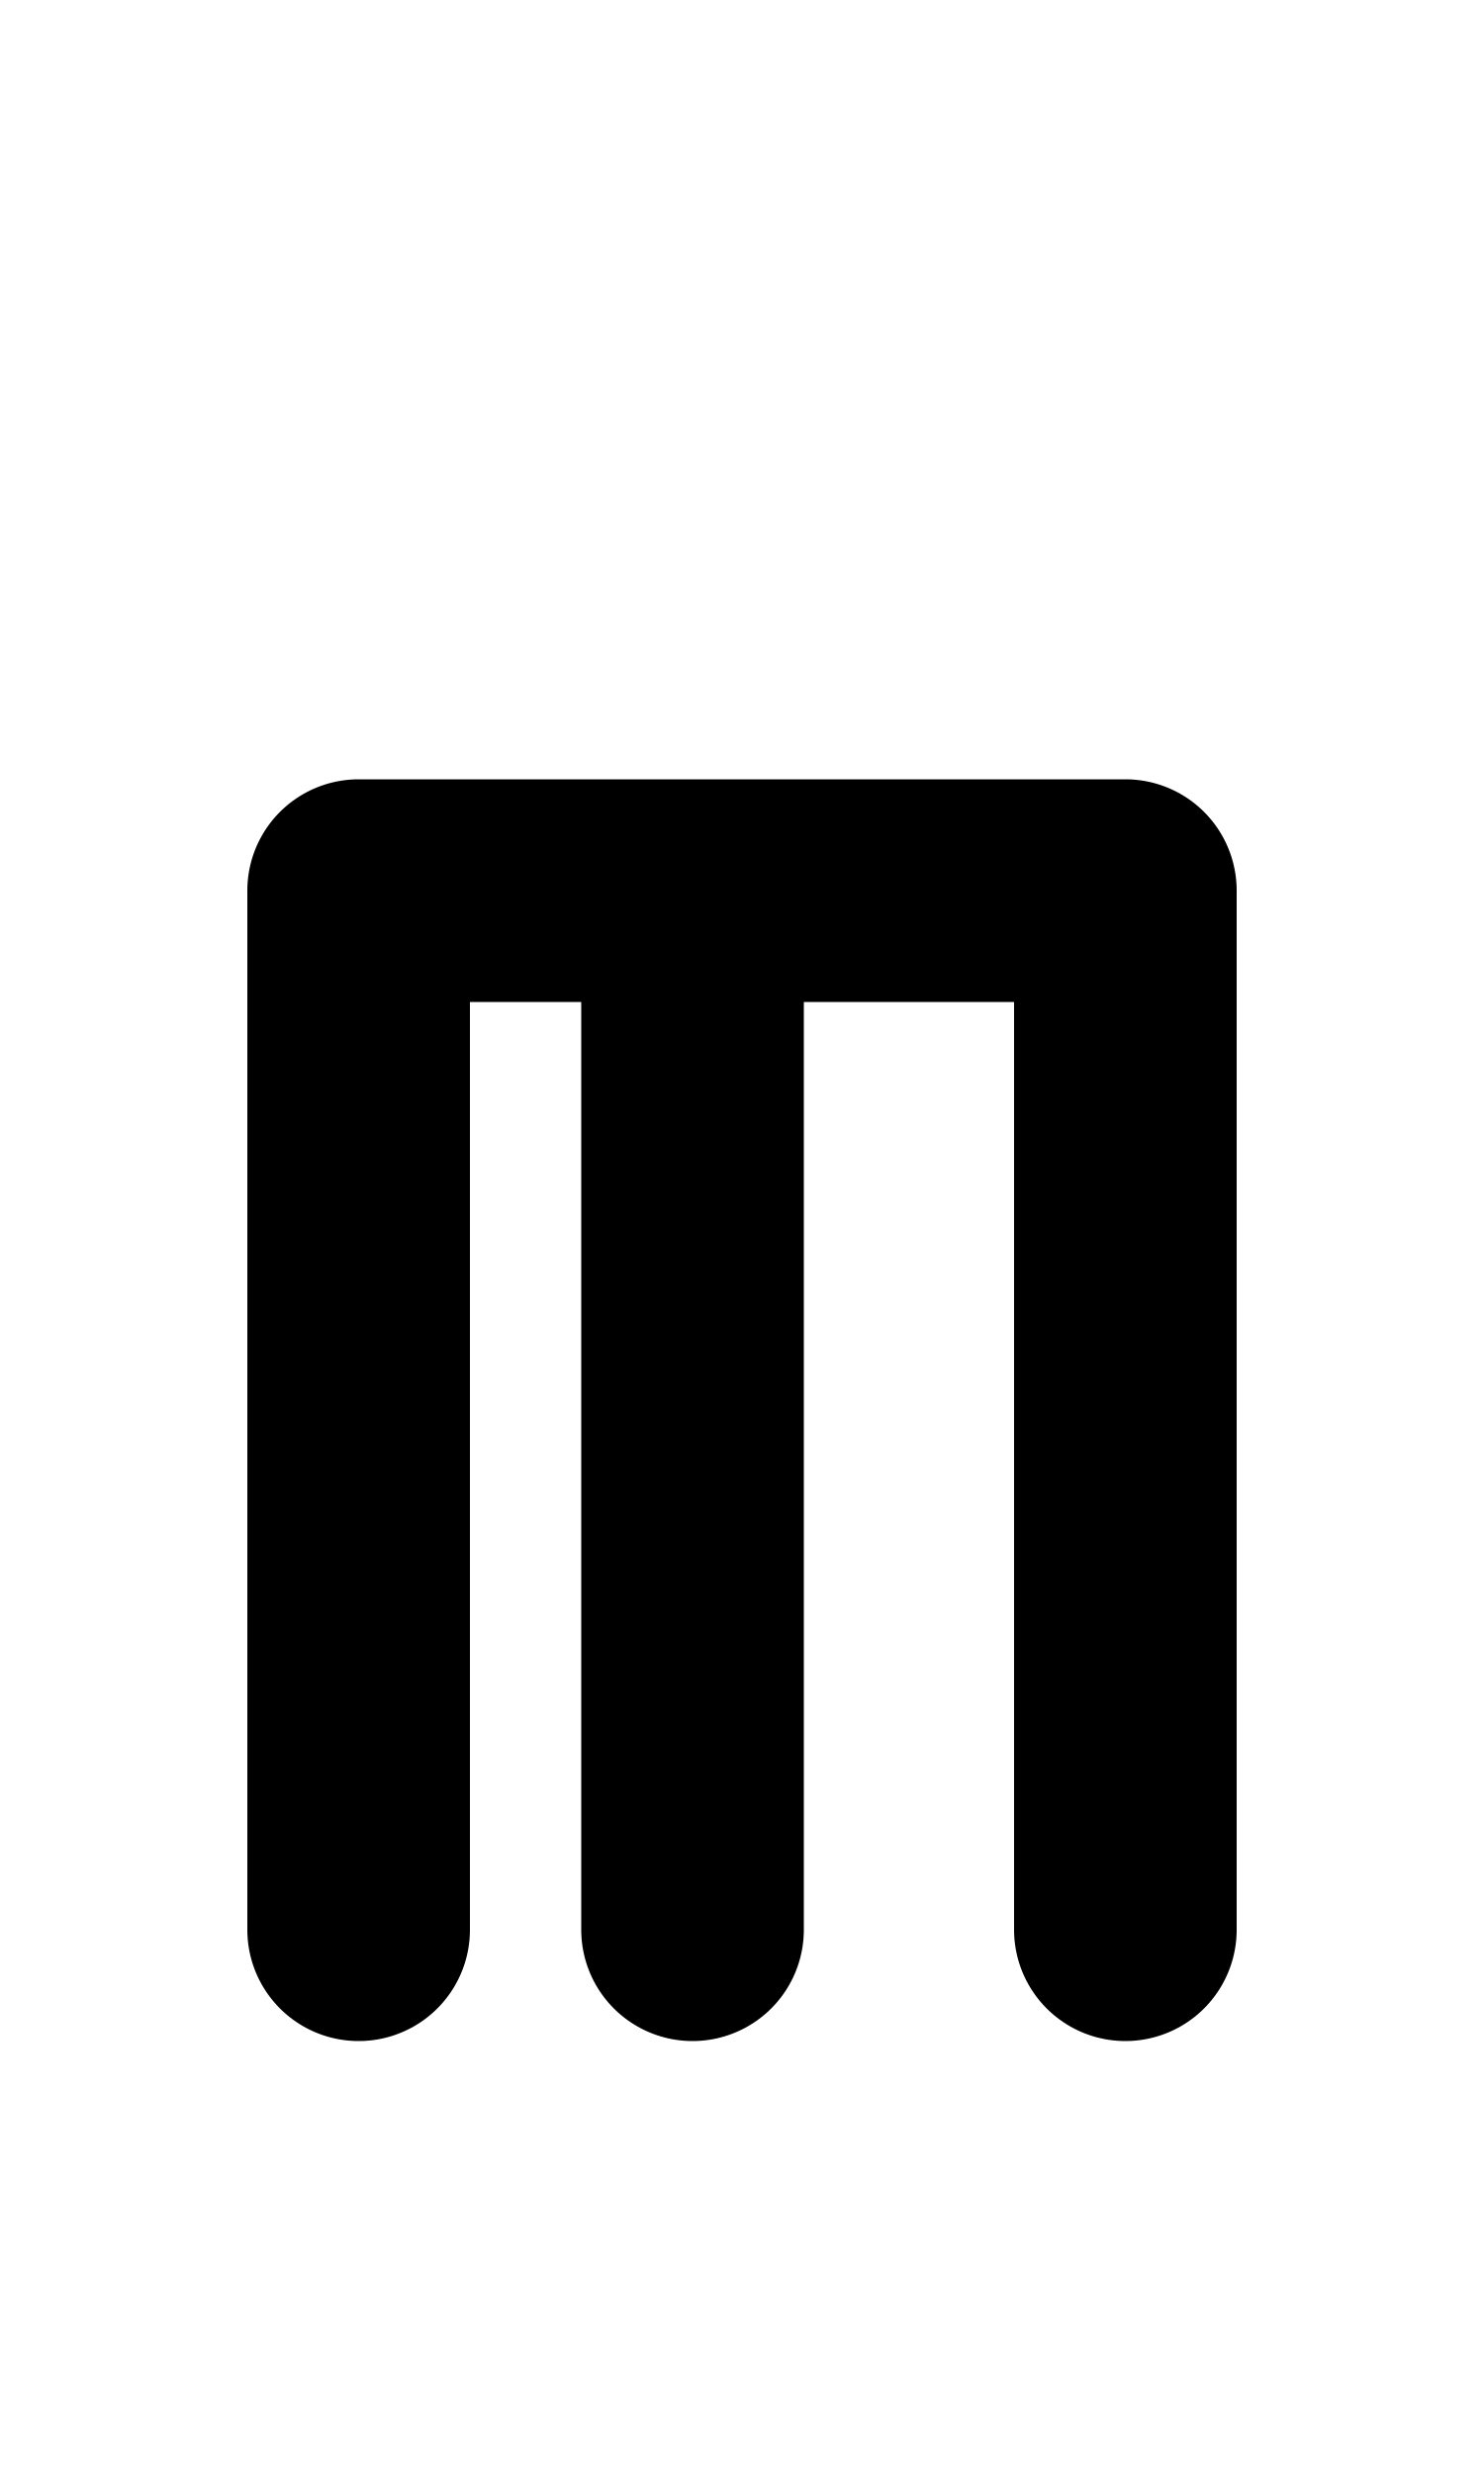
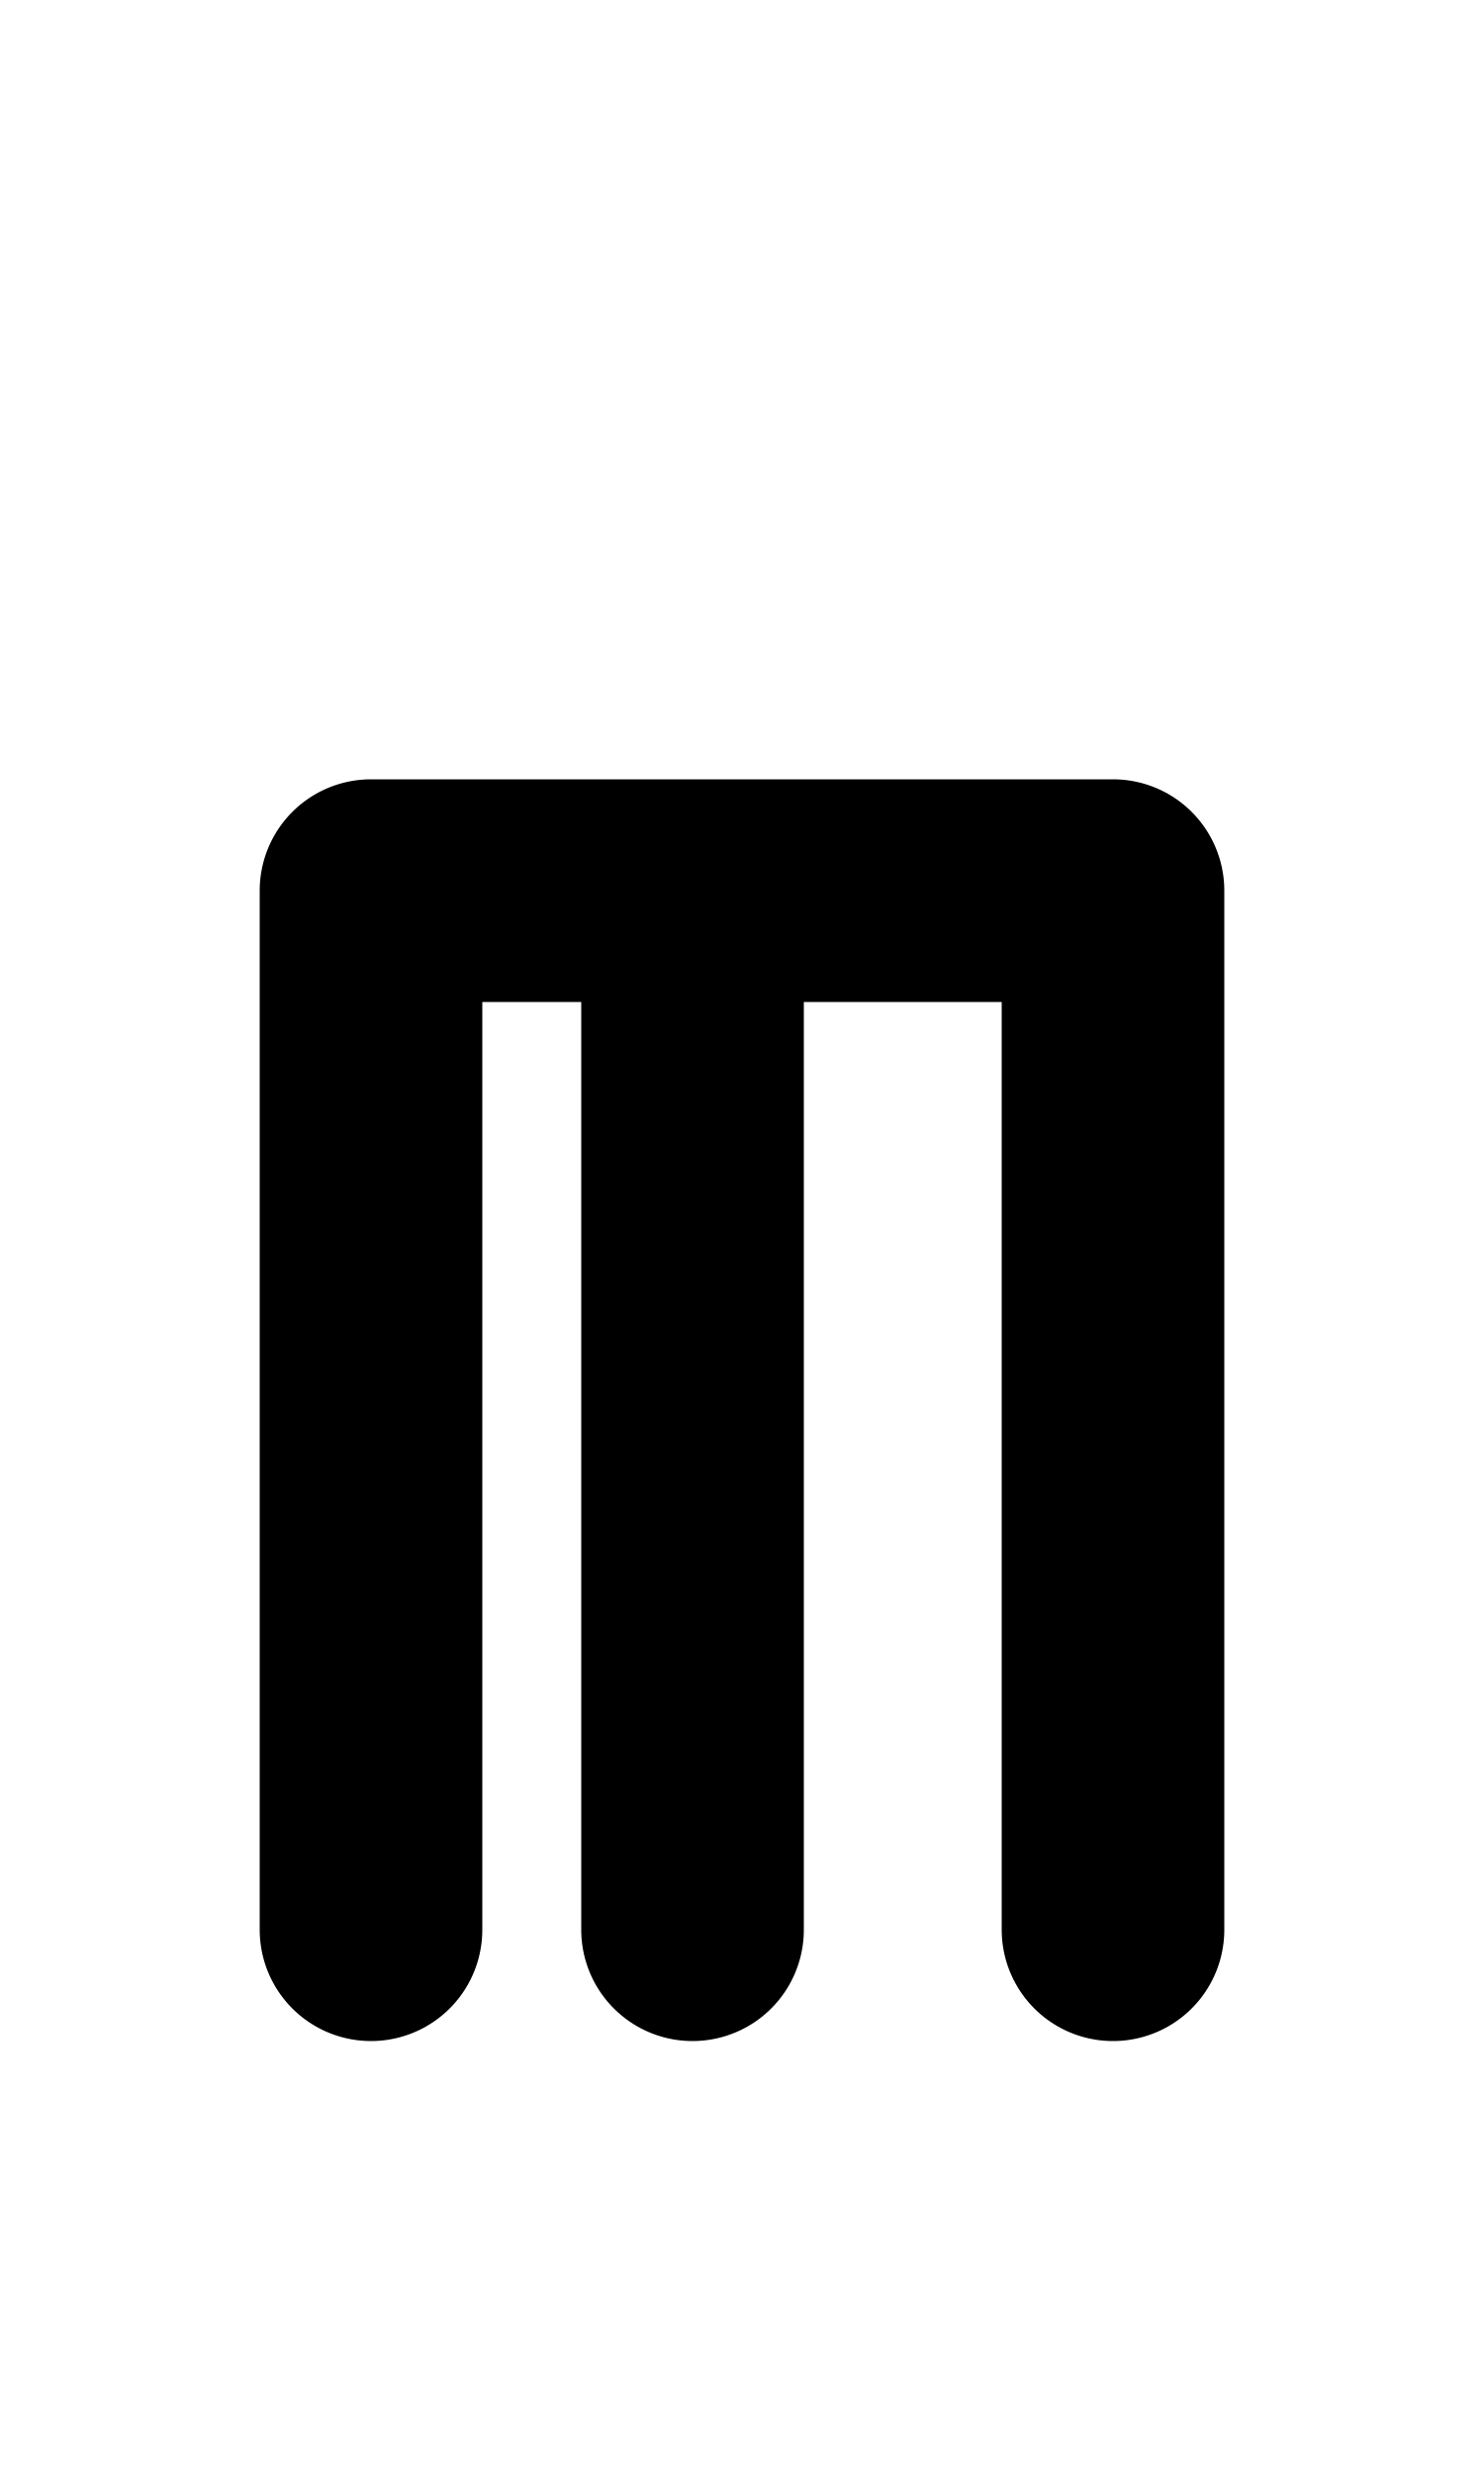
<svg xmlns="http://www.w3.org/2000/svg" viewBox="0 0 600.000 1000">
-   <path d="M 143.896 315.014 L 142.792 315.054 L 141.690 315.122 L 140.589 315.217 L 139.492 315.338 L 138.397 315.487 L 137.307 315.663 L 136.221 315.865 L 135.255 316.069 L 135.140 316.093 L 134.066 316.349 L 132.998 316.630 L 131.937 316.938 L 130.884 317.271 L 129.840 317.631 L 128.805 318.015 L 127.779 318.425 L 126.764 318.861 L 125.760 319.320 L 124.905 319.738 L 124.767 319.805 L 123.787 320.314 L 122.820 320.846 L 121.865 321.402 L 120.925 321.982 L 119.999 322.584 L 119.089 323.209 L 118.194 323.856 L 117.315 324.524 L 116.740 324.984 L 116.452 325.215 L 115.607 325.926 L 114.780 326.657 L 113.971 327.409 L 113.816 327.560 L 113.180 328.180 L 112.566 328.809 L 112.409 328.971 L 111.657 329.780 L 111.291 330.194 L 110.926 330.607 L 110.215 331.452 L 109.524 332.315 L 108.856 333.194 L 108.209 334.089 L 107.584 334.999 L 106.982 335.925 L 106.402 336.865 L 105.846 337.820 L 105.314 338.787 L 104.805 339.767 L 104.320 340.760 L 103.861 341.764 L 103.425 342.779 L 103.015 343.805 L 102.757 344.501 L 102.631 344.840 L 102.271 345.884 L 102.085 346.473 L 101.938 346.937 L 101.630 347.998 L 101.349 349.066 L 101.093 350.140 L 100.865 351.221 L 100.663 352.307 L 100.487 353.397 L 100.338 354.492 L 100.217 355.589 L 100.122 356.690 L 100.054 357.792 L 100.014 358.896 L 100.000 360.000 L 100.000 780.000 L 100.014 781.104 L 100.054 782.208 L 100.122 783.310 L 100.217 784.411 L 100.338 785.508 L 100.487 786.603 L 100.663 787.693 L 100.865 788.779 L 101.093 789.860 L 101.349 790.934 L 101.630 792.002 L 101.938 793.063 L 102.271 794.116 L 102.631 795.160 L 103.015 796.195 L 103.425 797.221 L 103.861 798.236 L 104.320 799.240 L 104.805 800.233 L 105.314 801.213 L 105.846 802.180 L 106.402 803.135 L 106.982 804.075 L 107.584 805.001 L 108.209 805.911 L 108.856 806.806 L 109.524 807.685 L 110.215 808.548 L 110.926 809.393 L 111.657 810.220 L 112.409 811.029 L 113.180 811.820 L 113.971 812.591 L 114.780 813.343 L 115.607 814.074 L 116.452 814.785 L 117.315 815.476 L 118.194 816.144 L 119.089 816.791 L 119.999 817.416 L 120.925 818.018 L 121.865 818.598 L 122.820 819.154 L 123.787 819.686 L 124.767 820.195 L 125.760 820.680 L 126.764 821.139 L 127.779 821.575 L 128.805 821.985 L 129.840 822.369 L 130.884 822.729 L 131.937 823.062 L 132.998 823.370 L 134.066 823.651 L 135.140 823.907 L 136.221 824.135 L 137.307 824.337 L 138.397 824.513 L 139.492 824.662 L 140.589 824.783 L 141.690 824.878 L 142.792 824.946 L 143.896 824.986 L 145.000 825.000 L 146.104 824.986 L 147.208 824.946 L 148.310 824.878 L 149.411 824.783 L 150.508 824.662 L 151.603 824.513 L 152.693 824.337 L 153.779 824.135 L 154.860 823.907 L 155.934 823.651 L 157.002 823.370 L 158.063 823.062 L 159.116 822.729 L 160.160 822.369 L 161.195 821.985 L 162.221 821.575 L 163.236 821.139 L 164.240 820.680 L 165.233 820.195 L 166.213 819.686 L 167.180 819.154 L 168.135 818.598 L 169.075 818.018 L 170.001 817.416 L 170.911 816.791 L 171.806 816.144 L 172.685 815.476 L 173.548 814.785 L 174.393 814.074 L 175.220 813.343 L 176.029 812.591 L 176.820 811.820 L 177.591 811.029 L 178.343 810.220 L 179.074 809.393 L 179.785 808.548 L 180.476 807.685 L 181.144 806.806 L 181.791 805.911 L 182.416 805.001 L 183.018 804.075 L 183.598 803.135 L 184.154 802.180 L 184.686 801.213 L 185.195 800.233 L 185.680 799.240 L 186.139 798.236 L 186.575 797.221 L 186.985 796.195 L 187.369 795.160 L 187.729 794.116 L 188.062 793.063 L 188.370 792.002 L 188.651 790.934 L 188.907 789.860 L 189.135 788.779 L 189.337 787.693 L 189.513 786.603 L 189.662 785.508 L 189.783 784.411 L 189.878 783.310 L 189.946 782.208 L 189.986 781.104 L 190.000 780.000 L 190.000 405.000 L 235.000 405.000 L 235.000 780.000 L 235.014 781.104 L 235.054 782.208 L 235.122 783.310 L 235.217 784.411 L 235.338 785.508 L 235.487 786.603 L 235.663 787.693 L 235.865 788.779 L 236.093 789.860 L 236.349 790.934 L 236.630 792.002 L 236.938 793.063 L 237.271 794.116 L 237.631 795.160 L 238.015 796.195 L 238.425 797.221 L 238.861 798.236 L 239.320 799.240 L 239.805 800.233 L 240.314 801.213 L 240.846 802.180 L 241.402 803.135 L 241.982 804.075 L 242.584 805.001 L 243.209 805.911 L 243.856 806.806 L 244.524 807.685 L 245.215 808.548 L 245.926 809.393 L 246.657 810.220 L 247.409 811.029 L 248.180 811.820 L 248.971 812.591 L 249.780 813.343 L 250.607 814.074 L 251.452 814.785 L 252.315 815.476 L 253.194 816.144 L 254.089 816.791 L 254.999 817.416 L 255.925 818.018 L 256.865 818.598 L 257.820 819.154 L 258.787 819.686 L 259.767 820.195 L 260.760 820.680 L 261.764 821.139 L 262.779 821.575 L 263.805 821.985 L 264.840 822.369 L 265.884 822.729 L 266.937 823.062 L 267.998 823.370 L 269.066 823.651 L 270.140 823.907 L 271.221 824.135 L 272.307 824.337 L 273.397 824.513 L 274.492 824.662 L 275.589 824.783 L 276.690 824.878 L 277.792 824.946 L 278.896 824.986 L 280.000 825.000 L 281.104 824.986 L 282.208 824.946 L 283.310 824.878 L 284.411 824.783 L 285.508 824.662 L 286.603 824.513 L 287.693 824.337 L 288.779 824.135 L 289.860 823.907 L 290.934 823.651 L 292.002 823.370 L 293.063 823.062 L 294.116 822.729 L 295.160 822.369 L 296.195 821.985 L 297.221 821.575 L 298.236 821.139 L 299.240 820.680 L 300.233 820.195 L 301.213 819.686 L 302.180 819.154 L 303.135 818.598 L 304.075 818.018 L 305.001 817.416 L 305.911 816.791 L 306.806 816.144 L 307.685 815.476 L 308.548 814.785 L 309.393 814.074 L 310.220 813.343 L 311.029 812.591 L 311.820 811.820 L 312.591 811.029 L 313.343 810.220 L 314.074 809.393 L 314.785 808.548 L 315.476 807.685 L 316.144 806.806 L 316.791 805.911 L 317.416 805.001 L 318.018 804.075 L 318.598 803.135 L 319.154 802.180 L 319.686 801.213 L 320.195 800.233 L 320.680 799.240 L 321.139 798.236 L 321.575 797.221 L 321.985 796.195 L 322.369 795.160 L 322.729 794.116 L 323.062 793.063 L 323.370 792.002 L 323.651 790.934 L 323.907 789.860 L 324.135 788.779 L 324.337 787.693 L 324.513 786.603 L 324.662 785.508 L 324.783 784.411 L 324.878 783.310 L 324.946 782.208 L 324.986 781.104 L 325.000 780.000 L 325.000 405.000 L 410.000 405.000 L 410.000 780.000 L 410.014 781.104 L 410.054 782.208 L 410.122 783.310 L 410.217 784.411 L 410.338 785.508 L 410.487 786.603 L 410.663 787.693 L 410.865 788.779 L 411.093 789.860 L 411.349 790.934 L 411.630 792.002 L 411.938 793.063 L 412.271 794.116 L 412.631 795.160 L 413.015 796.195 L 413.425 797.221 L 413.861 798.236 L 414.320 799.240 L 414.805 800.233 L 415.314 801.213 L 415.846 802.180 L 416.402 803.135 L 416.982 804.075 L 417.584 805.001 L 418.209 805.911 L 418.856 806.806 L 419.524 807.685 L 420.215 808.548 L 420.926 809.393 L 421.657 810.220 L 422.409 811.029 L 423.180 811.820 L 423.971 812.591 L 424.780 813.343 L 425.607 814.074 L 426.452 814.785 L 427.315 815.476 L 428.194 816.144 L 429.089 816.791 L 429.999 817.416 L 430.925 818.018 L 431.865 818.598 L 432.820 819.154 L 433.787 819.686 L 434.767 820.195 L 435.760 820.680 L 436.764 821.139 L 437.779 821.575 L 438.805 821.985 L 439.840 822.369 L 440.884 822.729 L 441.937 823.062 L 442.998 823.370 L 444.066 823.651 L 445.140 823.907 L 446.221 824.135 L 447.307 824.337 L 448.397 824.513 L 449.492 824.662 L 450.589 824.783 L 451.690 824.878 L 452.792 824.946 L 453.896 824.986 L 455.000 825.000 L 456.104 824.986 L 457.208 824.946 L 458.310 824.878 L 459.411 824.783 L 460.508 824.662 L 461.603 824.513 L 462.693 824.337 L 463.779 824.135 L 464.860 823.907 L 465.934 823.651 L 467.002 823.370 L 468.063 823.062 L 469.116 822.729 L 470.160 822.369 L 471.195 821.985 L 472.221 821.575 L 473.236 821.139 L 474.240 820.680 L 475.233 820.195 L 476.213 819.686 L 477.180 819.154 L 478.135 818.598 L 479.075 818.018 L 480.001 817.416 L 480.911 816.791 L 481.806 816.144 L 482.685 815.476 L 483.548 814.785 L 484.393 814.074 L 485.220 813.343 L 486.029 812.591 L 486.820 811.820 L 487.591 811.029 L 488.343 810.220 L 489.074 809.393 L 489.785 808.548 L 490.476 807.685 L 491.144 806.806 L 491.791 805.911 L 492.416 805.001 L 493.018 804.075 L 493.598 803.135 L 494.154 802.180 L 494.686 801.213 L 495.195 800.233 L 495.680 799.240 L 496.139 798.236 L 496.575 797.221 L 496.985 796.195 L 497.369 795.160 L 497.729 794.116 L 498.062 793.063 L 498.370 792.002 L 498.651 790.934 L 498.907 789.860 L 499.135 788.779 L 499.337 787.693 L 499.513 786.603 L 499.662 785.508 L 499.783 784.411 L 499.878 783.310 L 499.946 782.208 L 499.986 781.104 L 500.000 780.000 L 500.000 360.000 L 499.986 358.896 L 499.946 357.792 L 499.878 356.690 L 499.783 355.589 L 499.662 354.492 L 499.513 353.397 L 499.337 352.307 L 499.135 351.221 L 498.907 350.140 L 498.651 349.066 L 498.370 347.998 L 498.062 346.937 L 497.729 345.884 L 497.369 344.840 L 496.985 343.805 L 496.575 342.779 L 496.139 341.764 L 495.680 340.760 L 495.195 339.767 L 494.686 338.787 L 494.154 337.820 L 493.598 336.865 L 493.018 335.925 L 492.416 334.999 L 491.791 334.089 L 491.144 333.194 L 490.476 332.315 L 489.785 331.452 L 489.074 330.607 L 488.343 329.780 L 487.591 328.971 L 486.820 328.180 L 486.029 327.409 L 485.220 326.657 L 484.393 325.926 L 483.548 325.215 L 482.685 324.524 L 481.806 323.856 L 480.911 323.209 L 480.001 322.584 L 479.075 321.982 L 478.135 321.402 L 477.180 320.846 L 476.213 320.314 L 475.233 319.805 L 474.240 319.320 L 473.236 318.861 L 472.221 318.425 L 471.195 318.015 L 470.160 317.631 L 469.638 317.451 L 469.116 317.271 L 468.063 316.938 L 467.002 316.630 L 465.934 316.349 L 464.860 316.093 L 463.779 315.865 L 462.693 315.663 L 461.603 315.487 L 460.508 315.338 L 459.411 315.217 L 458.310 315.122 L 457.208 315.054 L 456.104 315.014 L 455.000 315.000 L 280.000 315.000 L 145.000 315.000 L 143.896 315.014 Z" fill="black" fill-rule="evenodd" />
+   <path d="M 148.896 315.014 L 147.792 315.054 L 146.690 315.122 L 145.589 315.217 L 144.492 315.338 L 143.397 315.487 L 142.307 315.663 L 141.221 315.865 L 140.255 316.069 L 140.140 316.093 L 139.066 316.349 L 137.998 316.630 L 136.937 316.938 L 135.884 317.271 L 134.840 317.631 L 133.805 318.015 L 132.779 318.425 L 131.764 318.861 L 130.760 319.320 L 130.088 319.649 L 129.767 319.805 L 128.787 320.314 L 127.820 320.846 L 126.865 321.402 L 125.925 321.982 L 124.999 322.584 L 124.089 323.209 L 123.194 323.856 L 122.315 324.524 L 121.740 324.984 L 121.452 325.215 L 120.607 325.926 L 119.780 326.657 L 118.971 327.409 L 118.816 327.560 L 118.180 328.180 L 117.566 328.809 L 117.409 328.971 L 116.657 329.780 L 116.291 330.194 L 115.926 330.607 L 115.215 331.452 L 114.524 332.315 L 113.856 333.194 L 113.209 334.089 L 112.584 334.999 L 111.982 335.925 L 111.402 336.865 L 110.846 337.820 L 110.314 338.787 L 109.805 339.767 L 109.320 340.760 L 108.861 341.764 L 108.425 342.779 L 108.015 343.805 L 107.757 344.501 L 107.631 344.840 L 107.271 345.884 L 107.085 346.473 L 106.938 346.937 L 106.630 347.998 L 106.349 349.066 L 106.093 350.140 L 105.865 351.221 L 105.663 352.307 L 105.487 353.397 L 105.338 354.492 L 105.217 355.589 L 105.122 356.690 L 105.054 357.792 L 105.014 358.896 L 105.000 360.000 L 105.000 780.000 L 105.014 781.104 L 105.054 782.208 L 105.122 783.310 L 105.217 784.411 L 105.338 785.508 L 105.487 786.603 L 105.663 787.693 L 105.865 788.779 L 106.093 789.860 L 106.349 790.934 L 106.630 792.002 L 106.938 793.063 L 107.271 794.116 L 107.631 795.160 L 108.015 796.195 L 108.425 797.221 L 108.861 798.236 L 109.320 799.240 L 109.805 800.233 L 110.314 801.213 L 110.846 802.180 L 111.402 803.135 L 111.982 804.075 L 112.584 805.001 L 113.209 805.911 L 113.856 806.806 L 114.524 807.685 L 115.215 808.548 L 115.926 809.393 L 116.657 810.220 L 117.409 811.029 L 118.180 811.820 L 118.971 812.591 L 119.780 813.343 L 120.607 814.074 L 121.452 814.785 L 122.315 815.476 L 123.194 816.144 L 124.089 816.791 L 124.999 817.416 L 125.925 818.018 L 126.865 818.598 L 127.820 819.154 L 128.787 819.686 L 129.767 820.195 L 130.760 820.680 L 131.764 821.139 L 132.779 821.575 L 133.805 821.985 L 134.840 822.369 L 135.884 822.729 L 136.937 823.062 L 137.998 823.370 L 139.066 823.651 L 140.140 823.907 L 141.221 824.135 L 142.307 824.337 L 143.397 824.513 L 144.492 824.662 L 145.589 824.783 L 146.690 824.878 L 147.792 824.946 L 148.896 824.986 L 150.000 825.000 L 151.104 824.986 L 152.208 824.946 L 153.310 824.878 L 154.411 824.783 L 155.508 824.662 L 156.603 824.513 L 157.693 824.337 L 158.779 824.135 L 159.860 823.907 L 160.934 823.651 L 162.002 823.370 L 163.063 823.062 L 164.116 822.729 L 165.160 822.369 L 166.195 821.985 L 167.221 821.575 L 168.236 821.139 L 169.240 820.680 L 170.233 820.195 L 171.213 819.686 L 172.180 819.154 L 173.135 818.598 L 174.075 818.018 L 175.001 817.416 L 175.911 816.791 L 176.806 816.144 L 177.685 815.476 L 178.548 814.785 L 179.393 814.074 L 180.220 813.343 L 181.029 812.591 L 181.820 811.820 L 182.591 811.029 L 183.343 810.220 L 184.074 809.393 L 184.785 808.548 L 185.476 807.685 L 186.144 806.806 L 186.791 805.911 L 187.416 805.001 L 188.018 804.075 L 188.598 803.135 L 189.154 802.180 L 189.686 801.213 L 190.195 800.233 L 190.680 799.240 L 191.139 798.236 L 191.575 797.221 L 191.985 796.195 L 192.369 795.160 L 192.729 794.116 L 193.062 793.063 L 193.370 792.002 L 193.651 790.934 L 193.907 789.860 L 194.135 788.779 L 194.337 787.693 L 194.513 786.603 L 194.662 785.508 L 194.783 784.411 L 194.878 783.310 L 194.946 782.208 L 194.986 781.104 L 195.000 780.000 L 195.000 405.000 L 235.000 405.000 L 235.000 780.000 L 235.014 781.104 L 235.054 782.208 L 235.122 783.310 L 235.217 784.411 L 235.338 785.508 L 235.487 786.603 L 235.663 787.693 L 235.865 788.779 L 236.093 789.860 L 236.349 790.934 L 236.630 792.002 L 236.938 793.063 L 237.271 794.116 L 237.631 795.160 L 238.015 796.195 L 238.425 797.221 L 238.861 798.236 L 239.320 799.240 L 239.805 800.233 L 240.314 801.213 L 240.846 802.180 L 241.402 803.135 L 241.982 804.075 L 242.584 805.001 L 243.209 805.911 L 243.856 806.806 L 244.524 807.685 L 245.215 808.548 L 245.926 809.393 L 246.657 810.220 L 247.409 811.029 L 248.180 811.820 L 248.971 812.591 L 249.780 813.343 L 250.607 814.074 L 251.452 814.785 L 252.315 815.476 L 253.194 816.144 L 254.089 816.791 L 254.999 817.416 L 255.925 818.018 L 256.865 818.598 L 257.820 819.154 L 258.787 819.686 L 259.767 820.195 L 260.760 820.680 L 261.764 821.139 L 262.779 821.575 L 263.805 821.985 L 264.840 822.369 L 265.884 822.729 L 266.937 823.062 L 267.998 823.370 L 269.066 823.651 L 270.140 823.907 L 271.221 824.135 L 272.307 824.337 L 273.397 824.513 L 274.492 824.662 L 275.589 824.783 L 276.690 824.878 L 277.792 824.946 L 278.896 824.986 L 280.000 825.000 L 281.104 824.986 L 282.208 824.946 L 283.310 824.878 L 284.411 824.783 L 285.508 824.662 L 286.603 824.513 L 287.693 824.337 L 288.779 824.135 L 289.860 823.907 L 290.934 823.651 L 292.002 823.370 L 293.063 823.062 L 294.116 822.729 L 295.160 822.369 L 296.195 821.985 L 297.221 821.575 L 298.236 821.139 L 299.240 820.680 L 300.233 820.195 L 301.213 819.686 L 302.180 819.154 L 303.135 818.598 L 304.075 818.018 L 305.001 817.416 L 305.911 816.791 L 306.806 816.144 L 307.685 815.476 L 308.548 814.785 L 309.393 814.074 L 310.220 813.343 L 311.029 812.591 L 311.820 811.820 L 312.591 811.029 L 313.343 810.220 L 314.074 809.393 L 314.785 808.548 L 315.476 807.685 L 316.144 806.806 L 316.791 805.911 L 317.416 805.001 L 318.018 804.075 L 318.598 803.135 L 319.154 802.180 L 319.686 801.213 L 320.195 800.233 L 320.680 799.240 L 321.139 798.236 L 321.575 797.221 L 321.985 796.195 L 322.369 795.160 L 322.729 794.116 L 323.062 793.063 L 323.370 792.002 L 323.651 790.934 L 323.907 789.860 L 324.135 788.779 L 324.337 787.693 L 324.513 786.603 L 324.662 785.508 L 324.783 784.411 L 324.878 783.310 L 324.946 782.208 L 324.986 781.104 L 325.000 780.000 L 325.000 405.000 L 405.000 405.000 L 405.000 780.000 L 405.014 781.104 L 405.054 782.208 L 405.122 783.310 L 405.217 784.411 L 405.338 785.508 L 405.487 786.603 L 405.663 787.693 L 405.865 788.779 L 406.093 789.860 L 406.349 790.934 L 406.630 792.002 L 406.938 793.063 L 407.271 794.116 L 407.631 795.160 L 408.015 796.195 L 408.425 797.221 L 408.861 798.236 L 409.320 799.240 L 409.805 800.233 L 410.314 801.213 L 410.846 802.180 L 411.402 803.135 L 411.982 804.075 L 412.584 805.001 L 413.209 805.911 L 413.856 806.806 L 414.524 807.685 L 415.215 808.548 L 415.926 809.393 L 416.657 810.220 L 417.409 811.029 L 418.180 811.820 L 418.971 812.591 L 419.780 813.343 L 420.607 814.074 L 421.452 814.785 L 422.315 815.476 L 423.194 816.144 L 424.089 816.791 L 424.999 817.416 L 425.925 818.018 L 426.865 818.598 L 427.820 819.154 L 428.787 819.686 L 429.767 820.195 L 430.760 820.680 L 431.764 821.139 L 432.779 821.575 L 433.805 821.985 L 434.840 822.369 L 435.884 822.729 L 436.937 823.062 L 437.998 823.370 L 439.066 823.651 L 440.140 823.907 L 441.221 824.135 L 442.307 824.337 L 443.397 824.513 L 444.492 824.662 L 445.589 824.783 L 446.690 824.878 L 447.792 824.946 L 448.896 824.986 L 450.000 825.000 L 451.104 824.986 L 452.208 824.946 L 453.310 824.878 L 454.411 824.783 L 455.508 824.662 L 456.603 824.513 L 457.693 824.337 L 458.779 824.135 L 459.860 823.907 L 460.934 823.651 L 462.002 823.370 L 463.063 823.062 L 464.116 822.729 L 465.160 822.369 L 466.195 821.985 L 467.221 821.575 L 468.236 821.139 L 469.240 820.680 L 470.233 820.195 L 471.213 819.686 L 472.180 819.154 L 473.135 818.598 L 474.075 818.018 L 475.001 817.416 L 475.911 816.791 L 476.806 816.144 L 477.685 815.476 L 478.548 814.785 L 479.393 814.074 L 480.220 813.343 L 481.029 812.591 L 481.820 811.820 L 482.591 811.029 L 483.343 810.220 L 484.074 809.393 L 484.785 808.548 L 485.476 807.685 L 486.144 806.806 L 486.791 805.911 L 487.416 805.001 L 488.018 804.075 L 488.598 803.135 L 489.154 802.180 L 489.686 801.213 L 490.195 800.233 L 490.680 799.240 L 491.139 798.236 L 491.575 797.221 L 491.985 796.195 L 492.369 795.160 L 492.729 794.116 L 493.062 793.063 L 493.370 792.002 L 493.651 790.934 L 493.907 789.860 L 494.135 788.779 L 494.337 787.693 L 494.513 786.603 L 494.662 785.508 L 494.783 784.411 L 494.878 783.310 L 494.946 782.208 L 494.986 781.104 L 495.000 780.000 L 495.000 360.000 L 494.986 358.896 L 494.946 357.792 L 494.878 356.690 L 494.783 355.589 L 494.662 354.492 L 494.513 353.397 L 494.337 352.307 L 494.135 351.221 L 493.907 350.140 L 493.651 349.066 L 493.370 347.998 L 493.062 346.937 L 492.729 345.884 L 492.369 344.840 L 491.985 343.805 L 491.575 342.779 L 491.139 341.764 L 490.680 340.760 L 490.195 339.767 L 489.686 338.787 L 489.154 337.820 L 488.598 336.865 L 488.018 335.925 L 487.416 334.999 L 486.791 334.089 L 486.144 333.194 L 485.476 332.315 L 484.785 331.452 L 484.074 330.607 L 483.343 329.780 L 482.591 328.971 L 481.820 328.180 L 481.029 327.409 L 480.220 326.657 L 479.393 325.926 L 478.548 325.215 L 477.685 324.524 L 476.806 323.856 L 475.911 323.209 L 475.001 322.584 L 474.075 321.982 L 473.135 321.402 L 472.180 320.846 L 471.213 320.314 L 470.233 319.805 L 469.240 319.320 L 468.236 318.861 L 467.221 318.425 L 466.195 318.015 L 465.160 317.631 L 464.638 317.451 L 464.116 317.271 L 463.063 316.938 L 462.002 316.630 L 460.934 316.349 L 459.860 316.093 L 458.779 315.865 L 457.693 315.663 L 456.603 315.487 L 455.508 315.338 L 454.411 315.217 L 453.310 315.122 L 452.208 315.054 L 451.104 315.014 L 450.000 315.000 L 280.000 315.000 L 150.000 315.000 L 148.896 315.014 Z" fill="black" fill-rule="evenodd" />
</svg>
